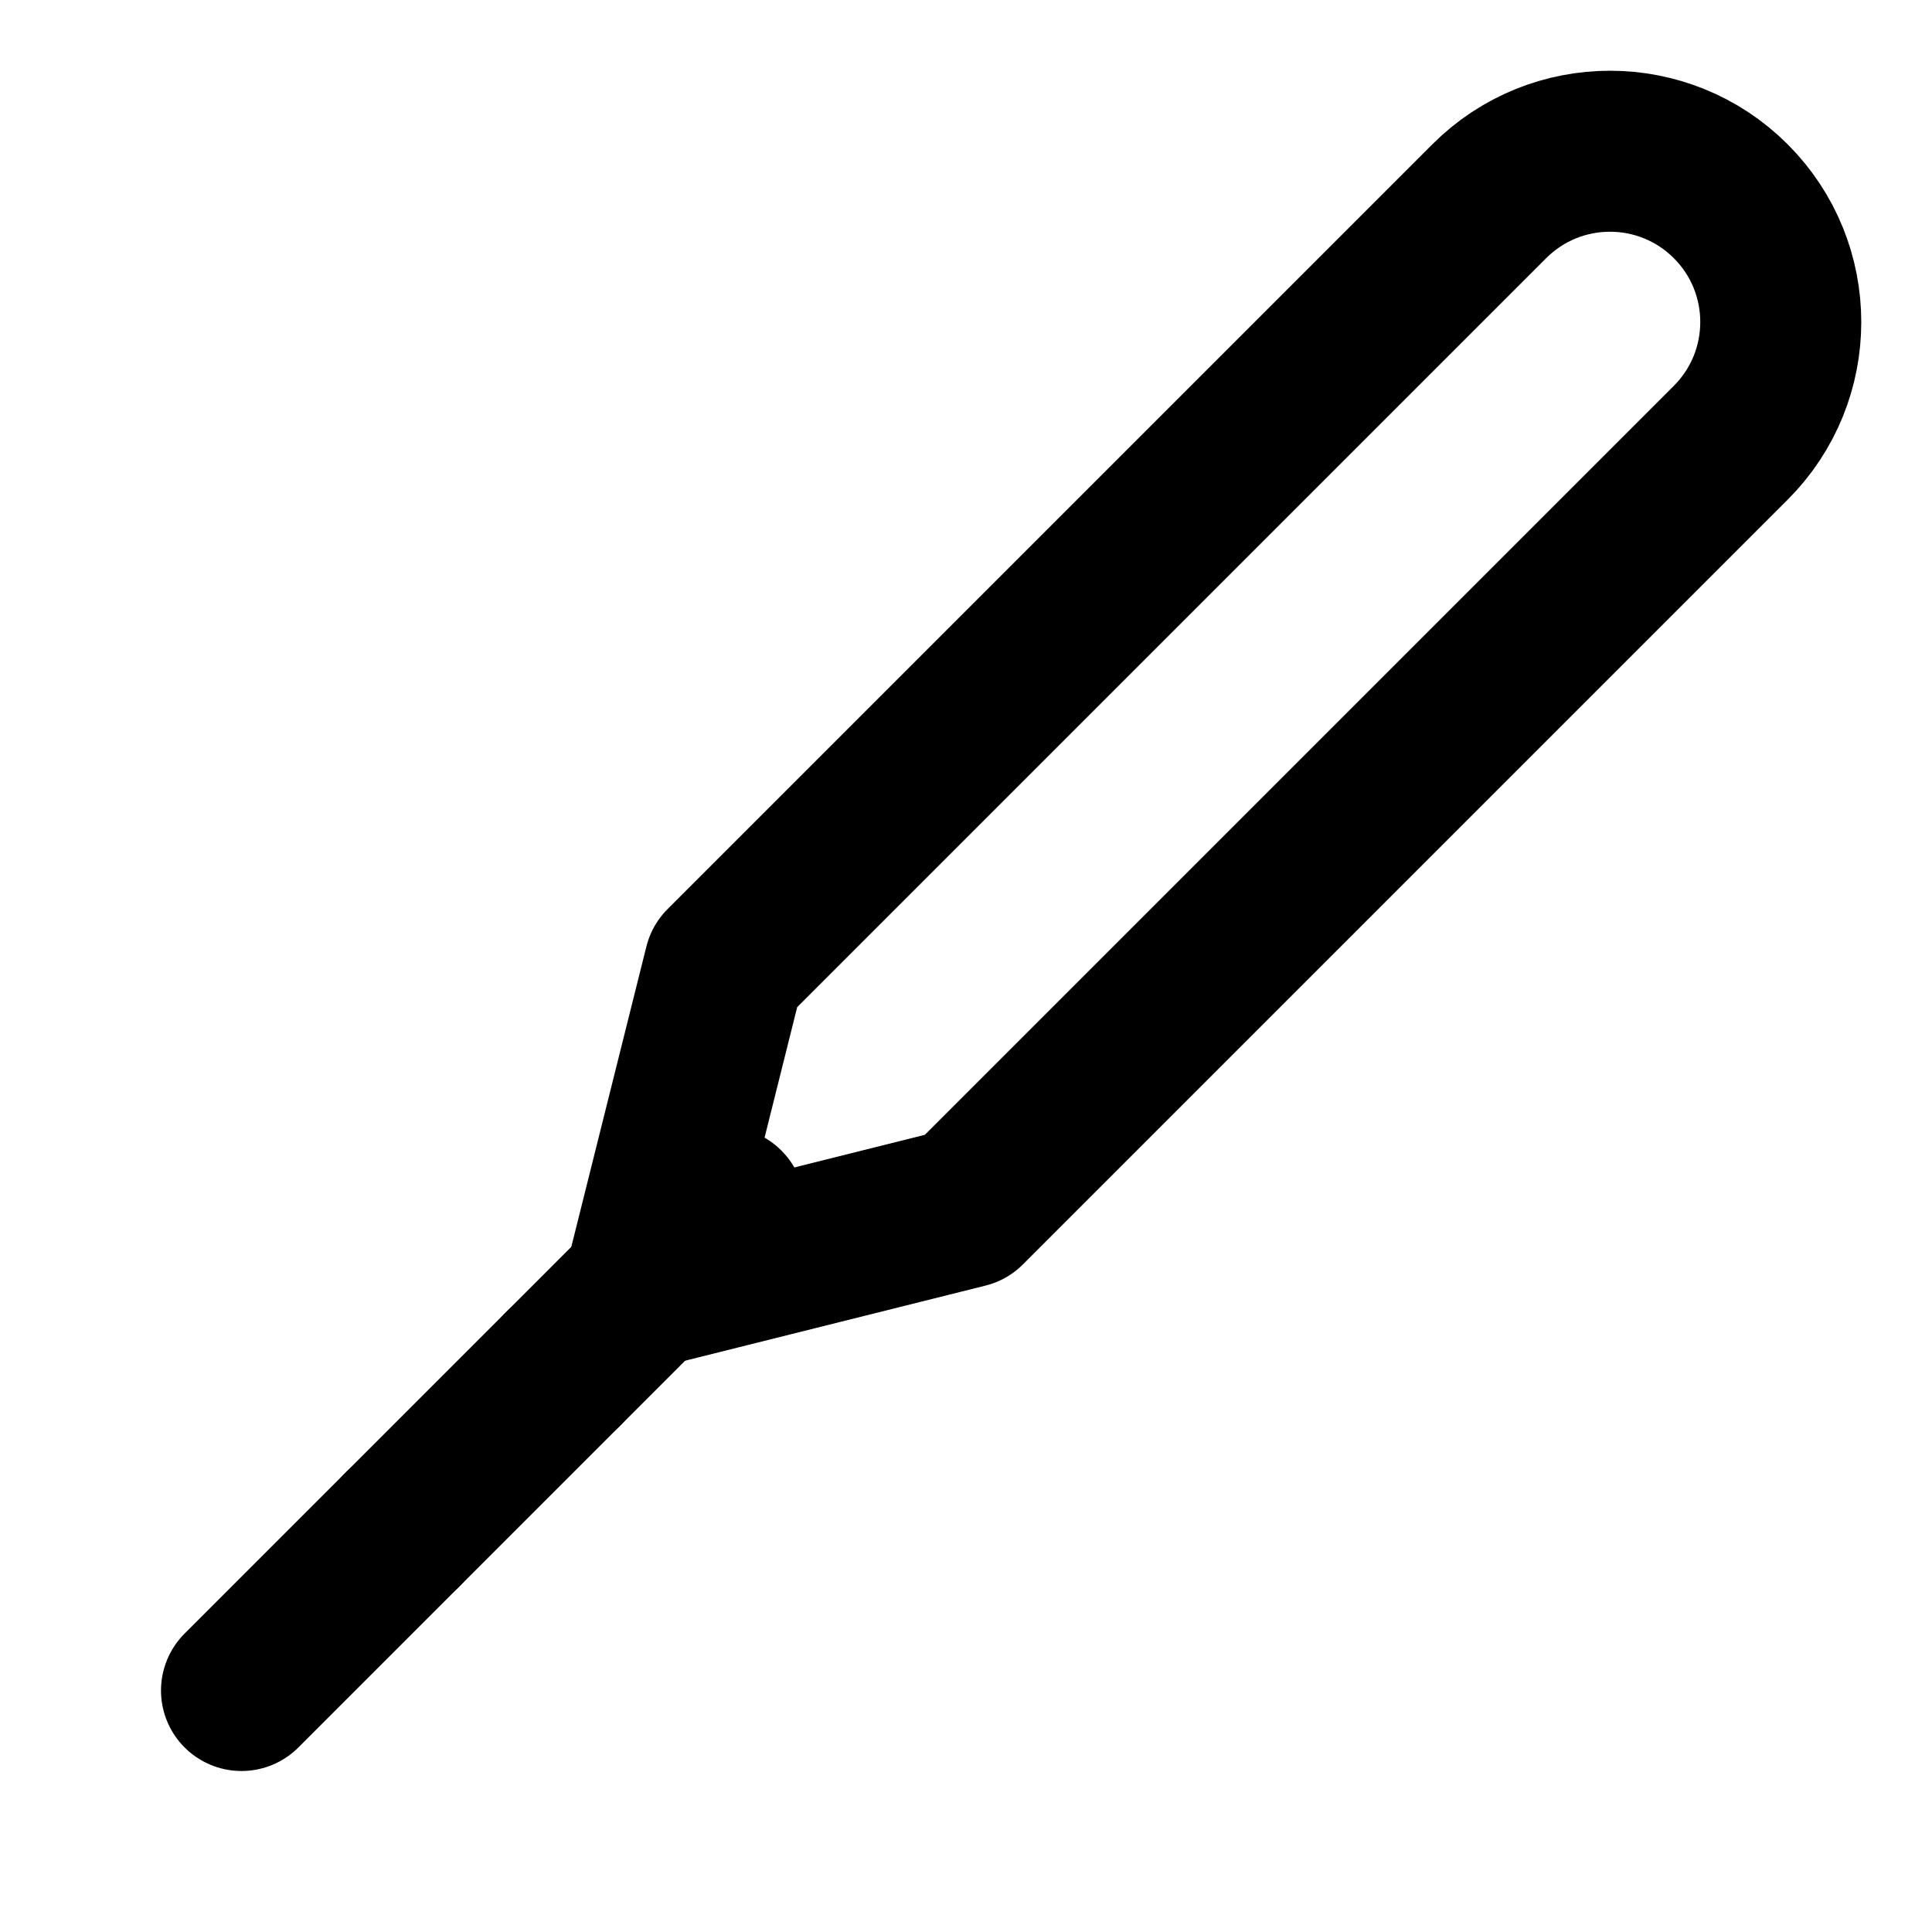
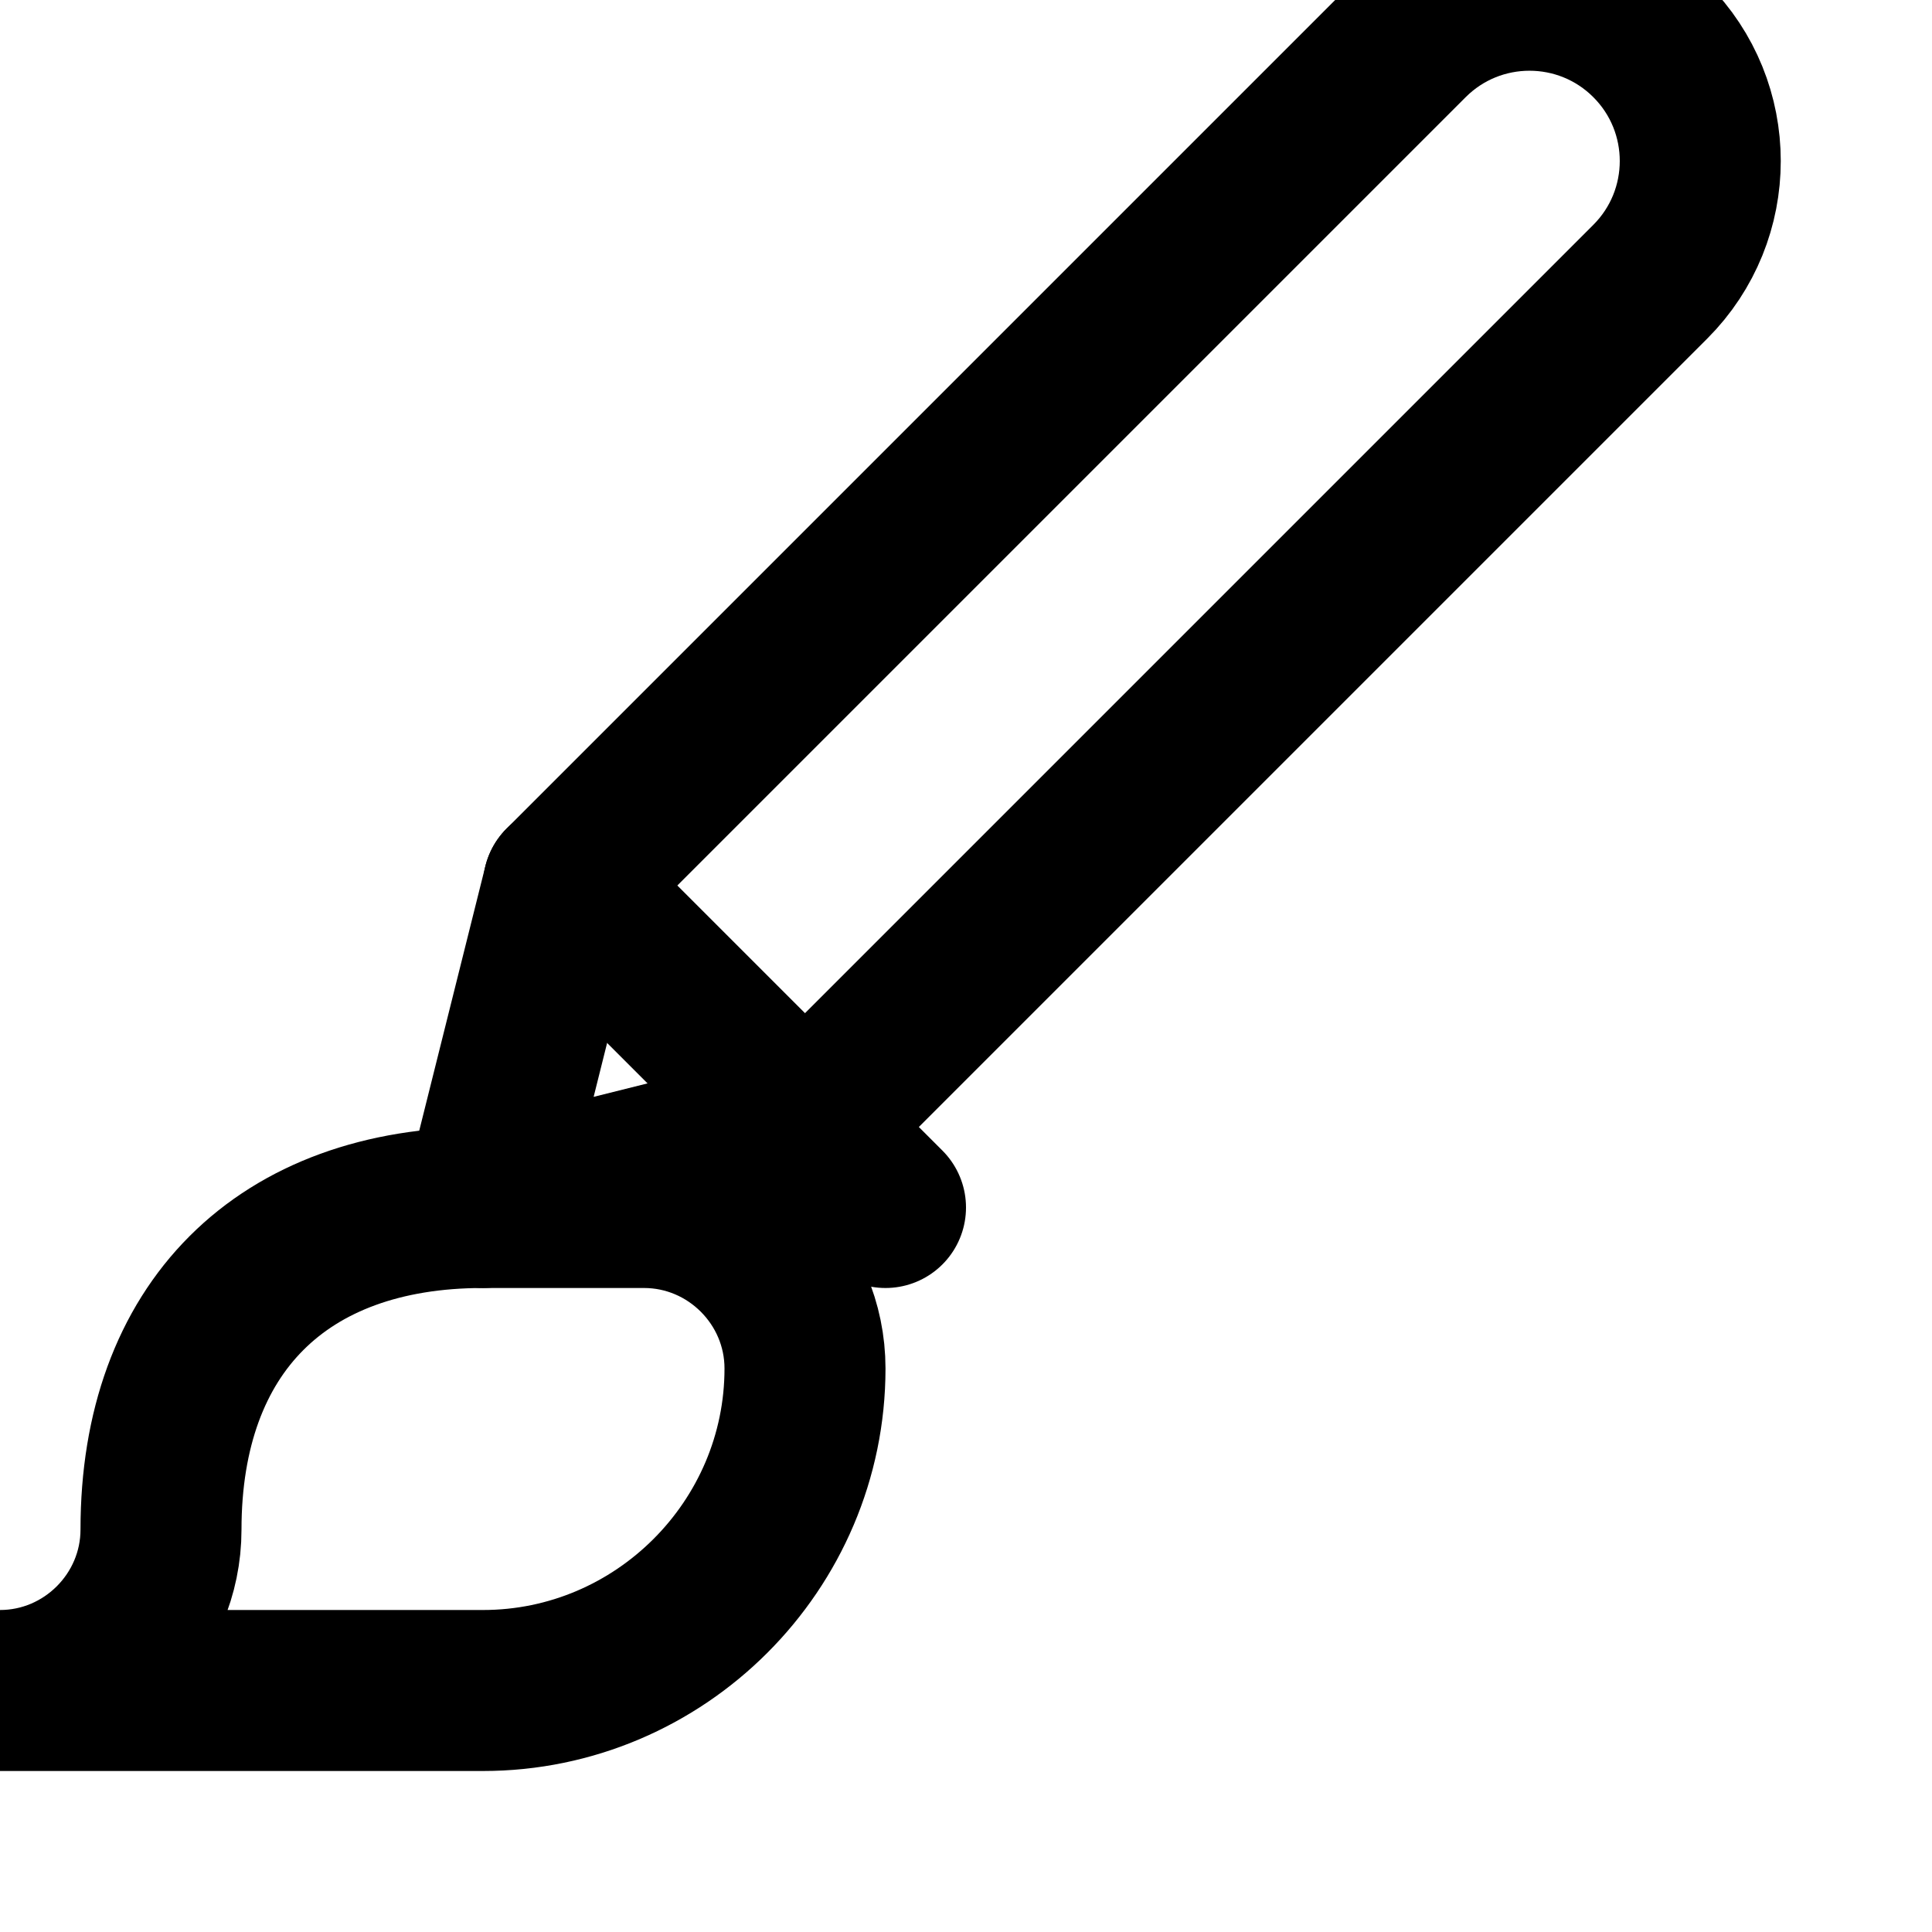
<svg width="24" height="24" viewBox="0 0 24 24" aria-hidden="true" fill="none" stroke="currentColor" stroke-width="2" stroke-linecap="round" stroke-linejoin="round">
-   <path d="M18.5 2.5a2.121 2.121 0 0 1 3 3L12 15l-4 1 1-4 9.5-9.5z" />
-   <path d="M9 15l-2 2" />
-   <path d="M7 17l-2 2" />
-   <path d="M5 19l-2 2" />
+   <path d="M20.5 3.5a2.121 2.121 0 0 0-3-3L7 11l-1 4 4-1 10.5-10.5z" />
+   <path d="M7 11l4 4" />
+   <path d="M6 15c-2.5 0-4 1.5-4 4 0 1.1-.9 2-2 2h6c2.2 0 4-1.8 4-4 0-1.1-.9-2-2-2H6z" />
</svg>
